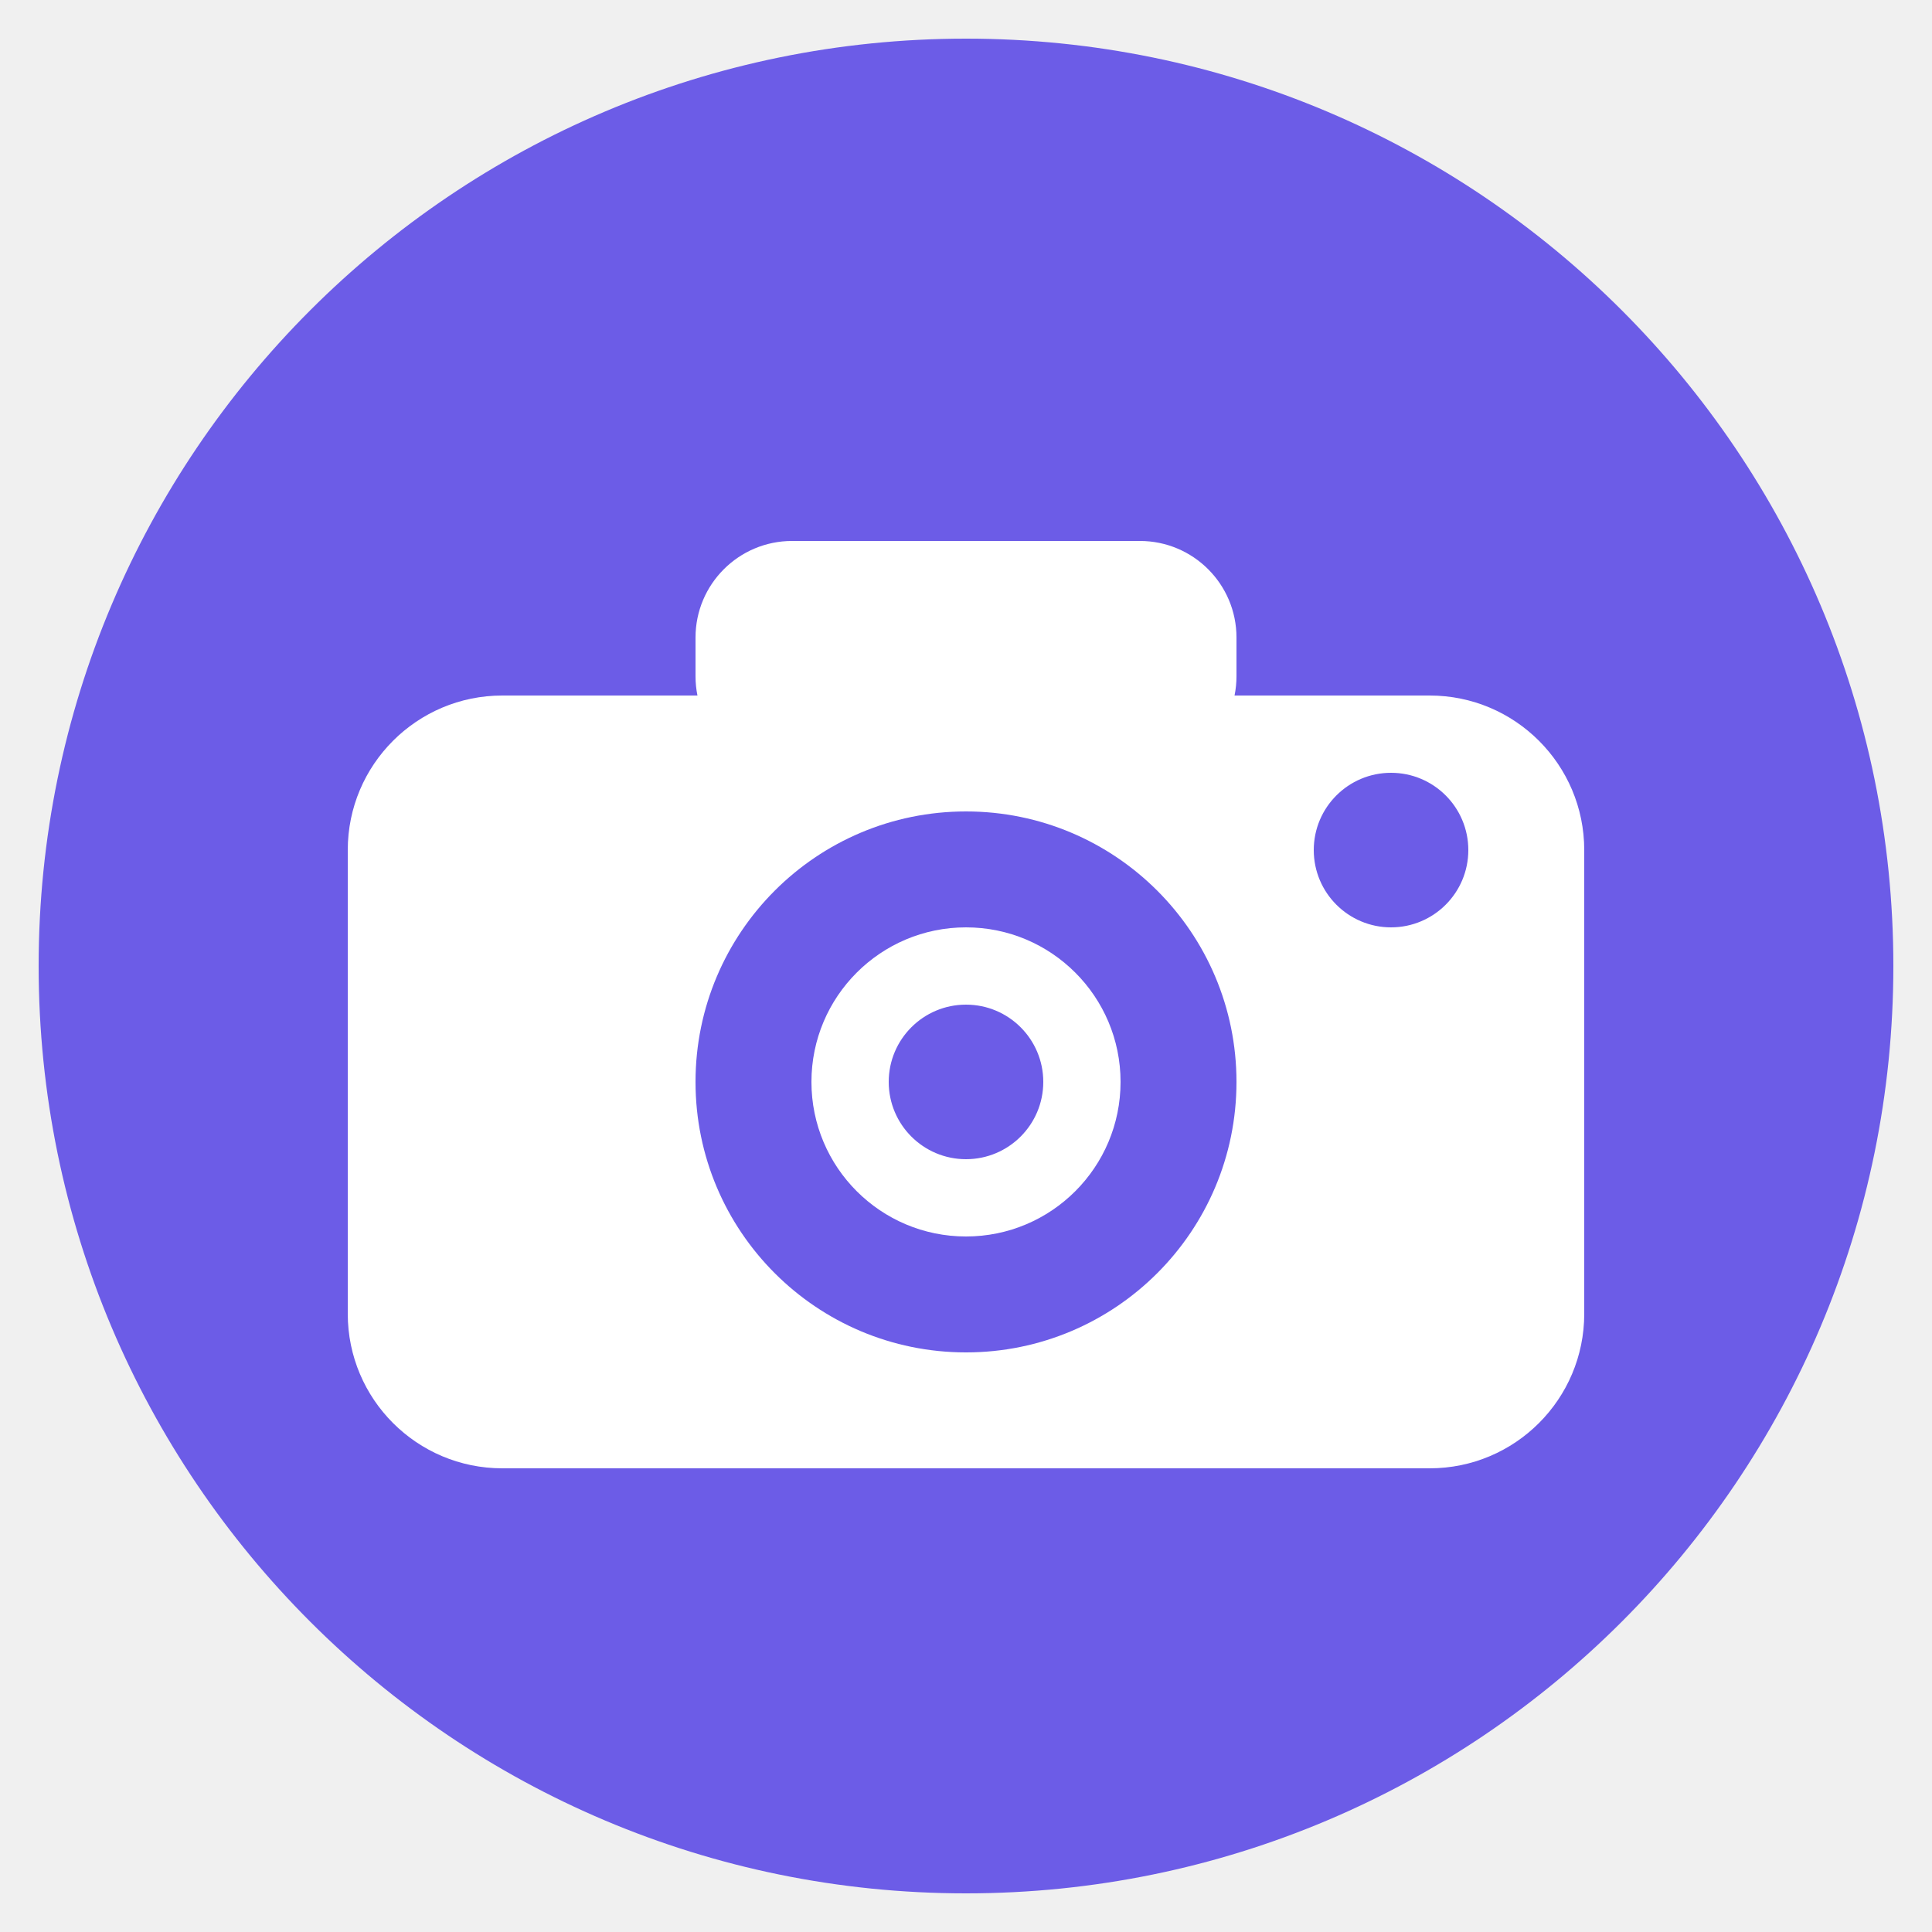
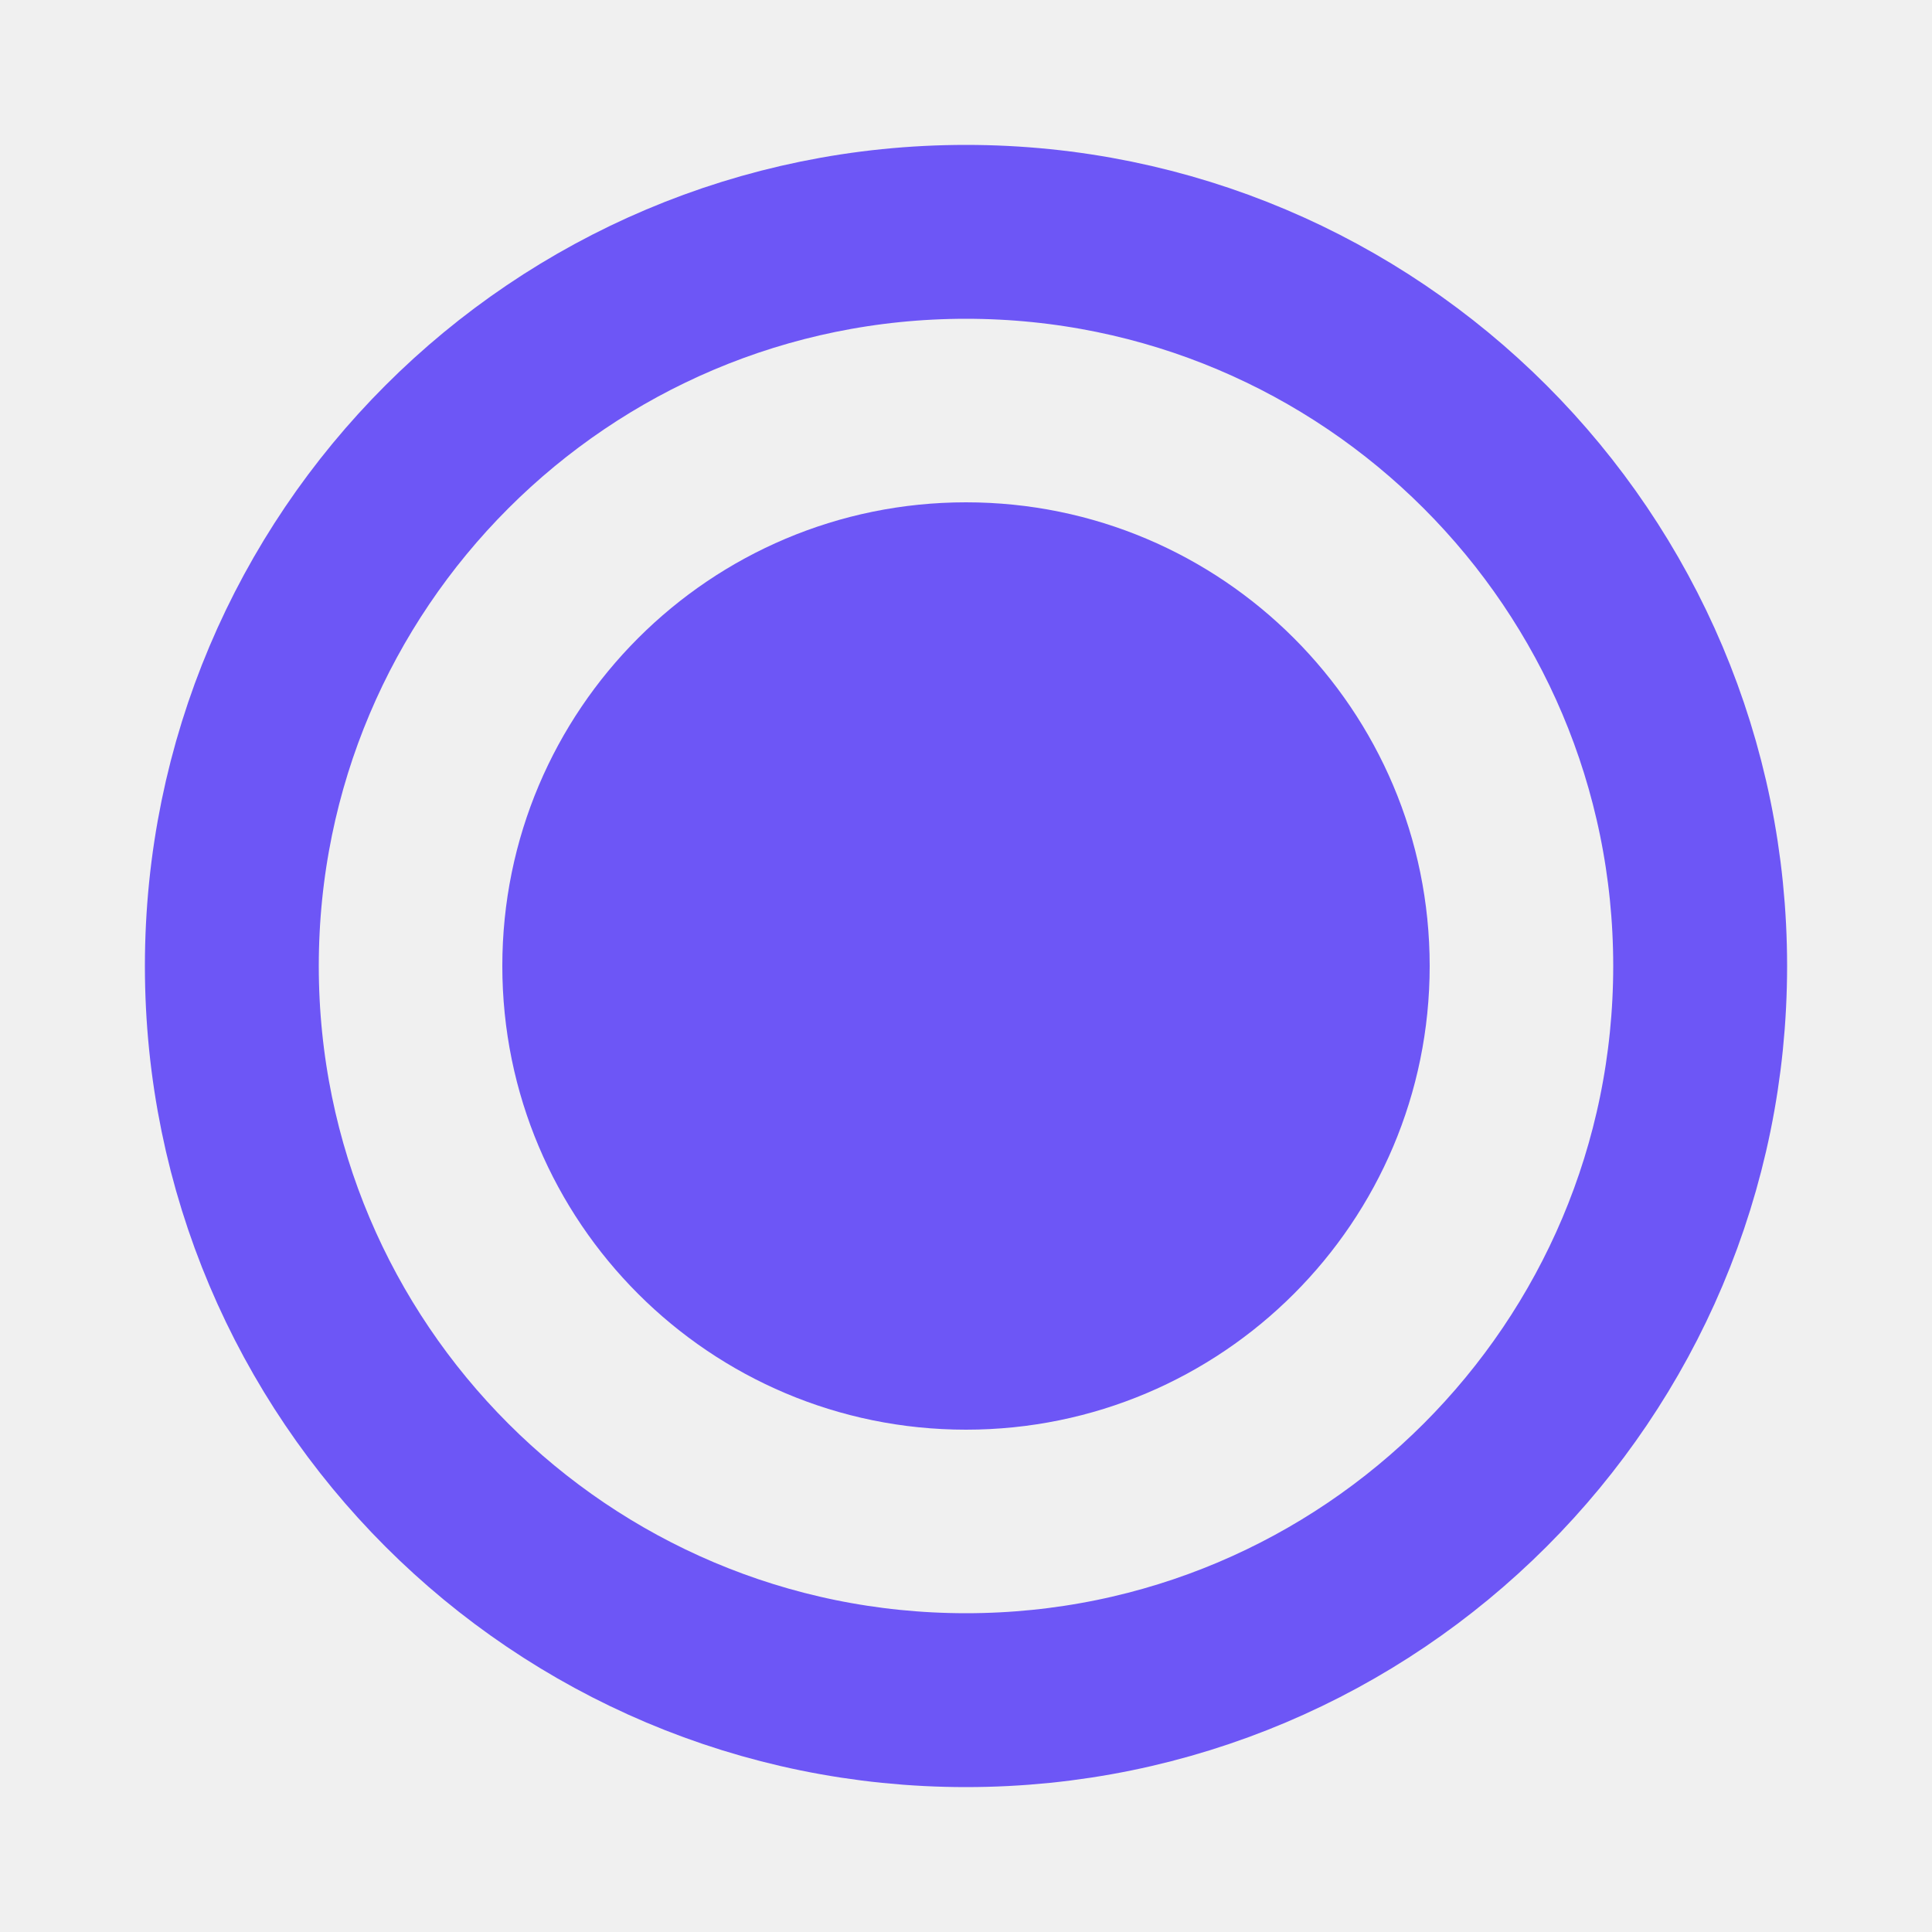
- <svg xmlns="http://www.w3.org/2000/svg" viewBox="0 0 100 100" role="img" aria-labelledby="cc-title cc-desc">
-   <circle cx="50" cy="50" r="48" fill="#6C5CE7" />
-   <rect x="18" y="36" width="64" height="40" rx="8" ry="8" fill="white" />
-   <circle cx="50" cy="56" r="14" fill="#6C5CE7" />
-   <circle cx="50" cy="56" r="8" fill="white" />
-   <circle cx="50" cy="56" r="4" fill="#6C5CE7" />
-   <rect x="36" y="28" width="28" height="12" rx="5" ry="5" fill="white" />
-   <circle cx="72" cy="44" r="4" fill="#6C5CE7" />
+ <svg xmlns="http://www.w3.org/2000/svg" viewBox="0 0 100 100" role="img" aria-labelledby="title desc">
+   <circle cx="50" cy="50" r="38" fill="none" stroke="#6D56F6" stroke-width="9" />
+   <circle cx="50" cy="50" r="24" fill="#6D56F6" />
</svg>
